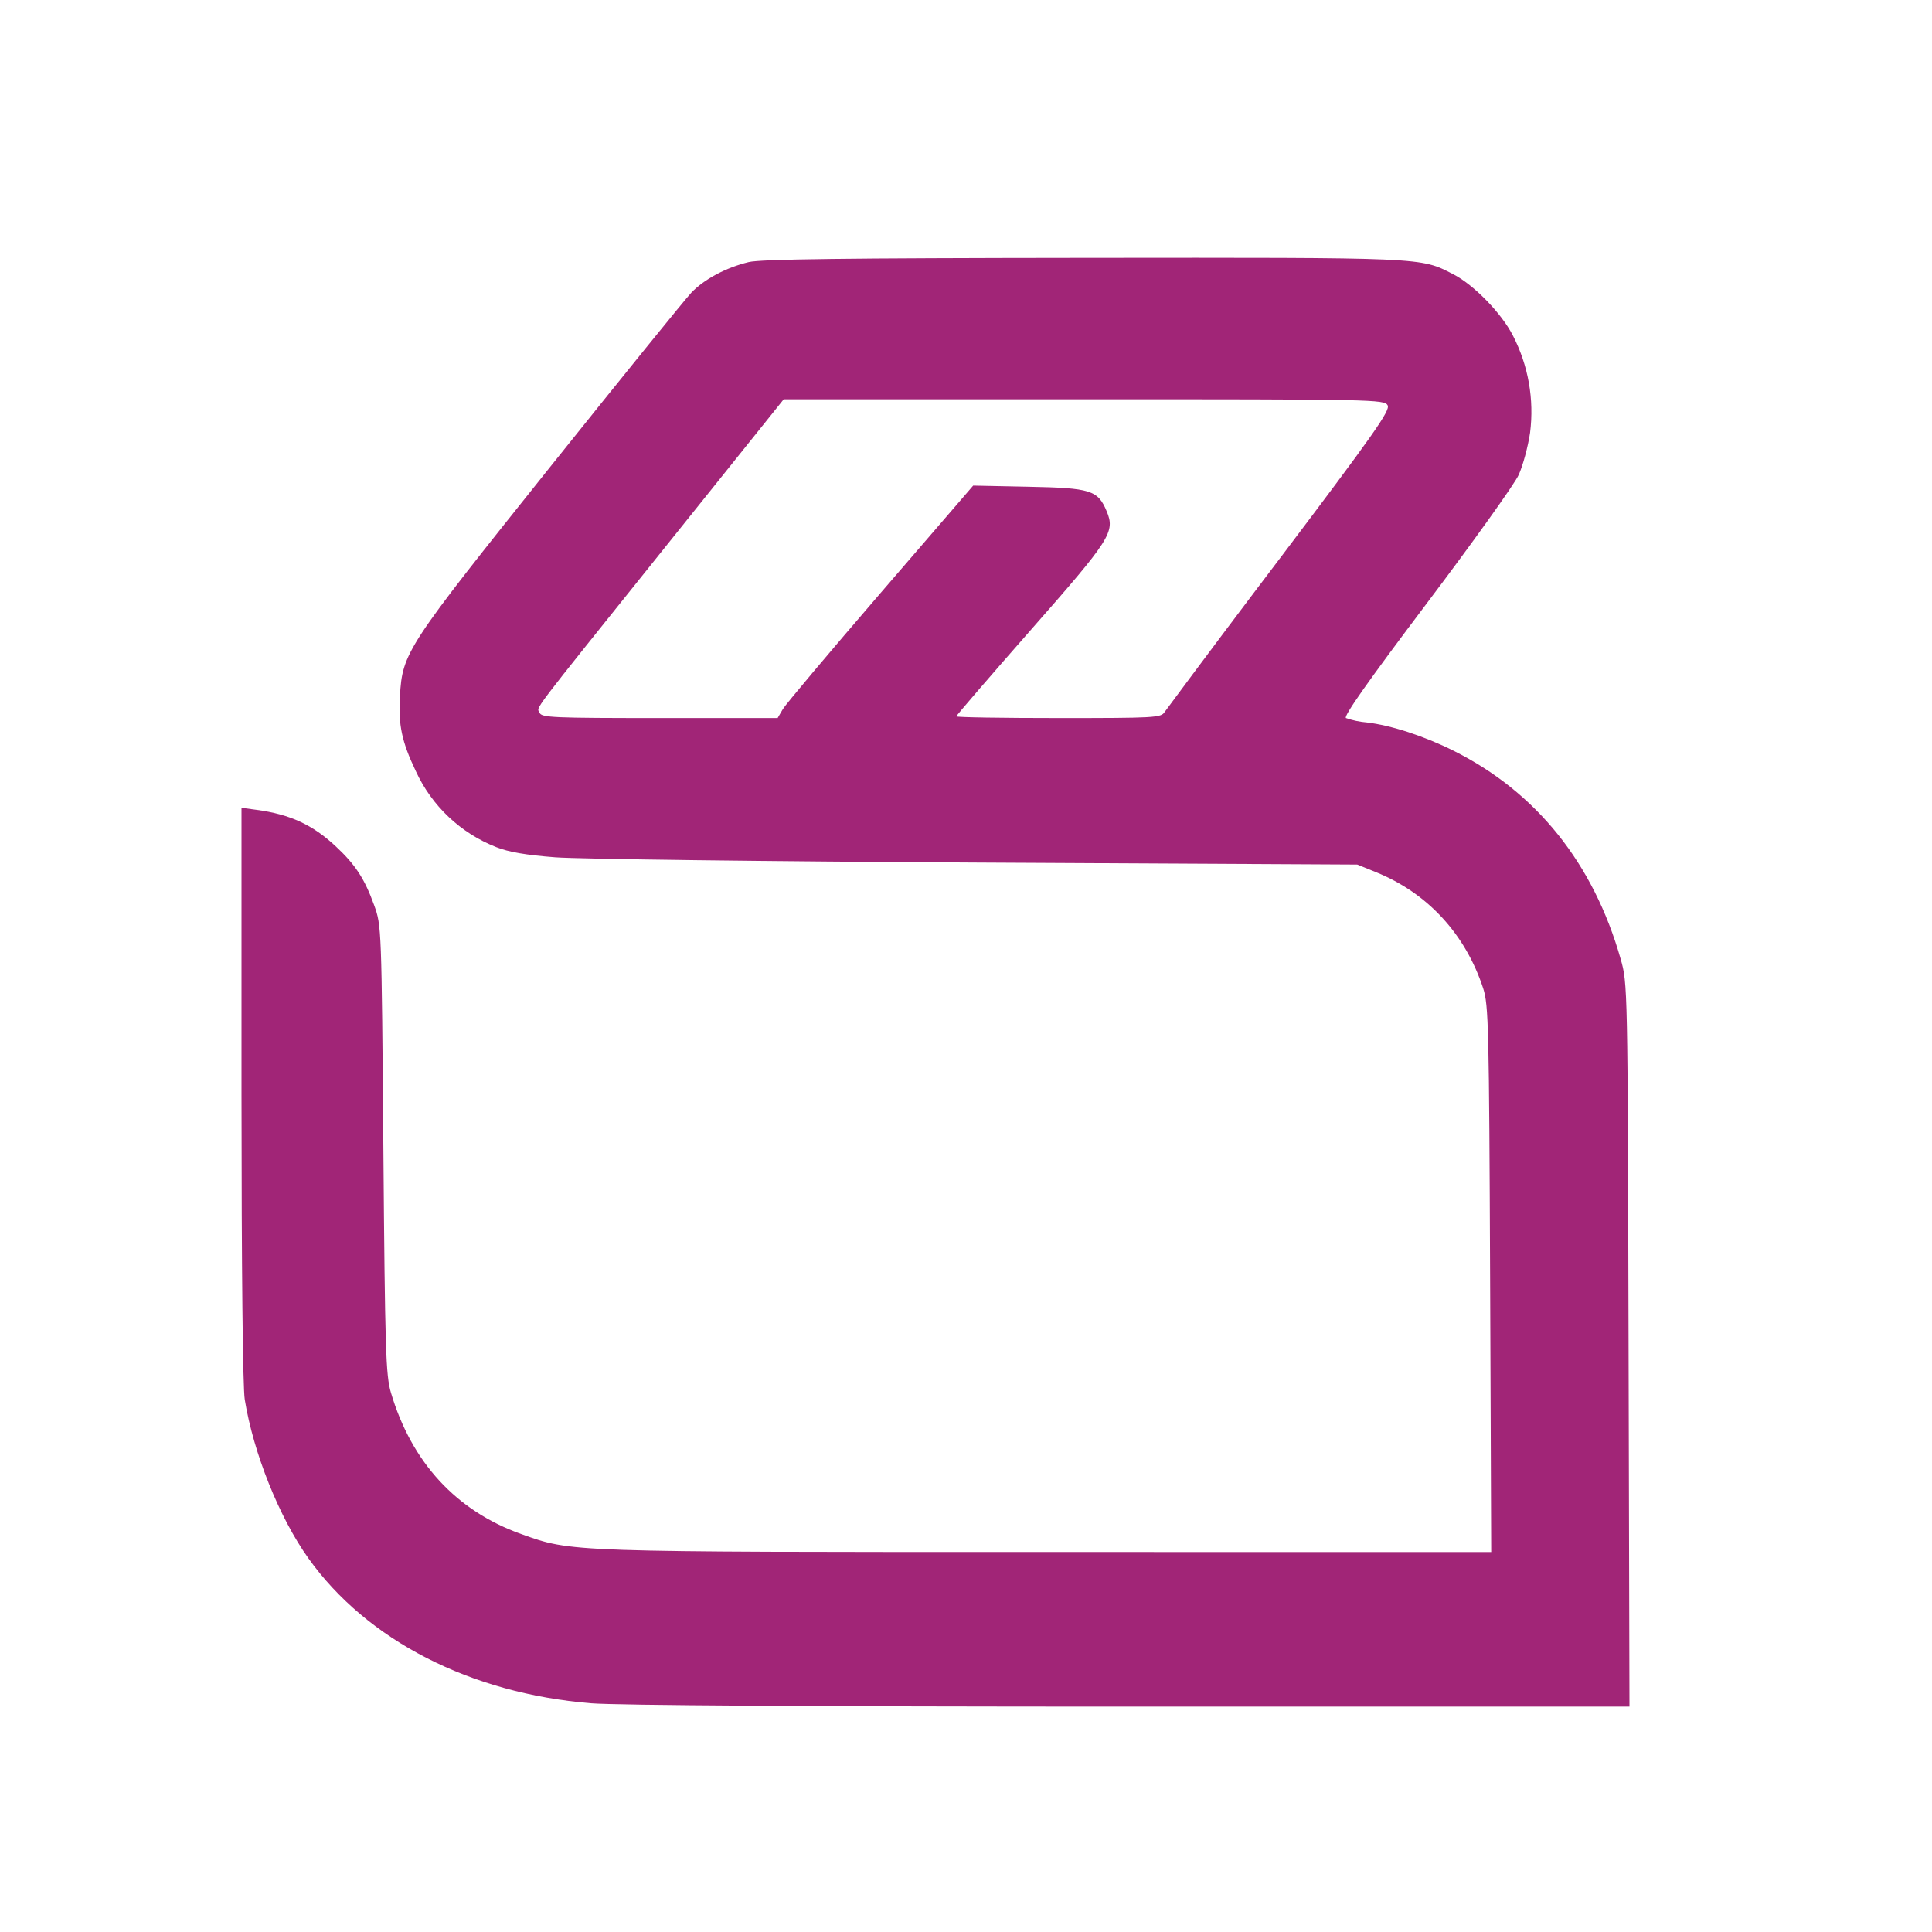
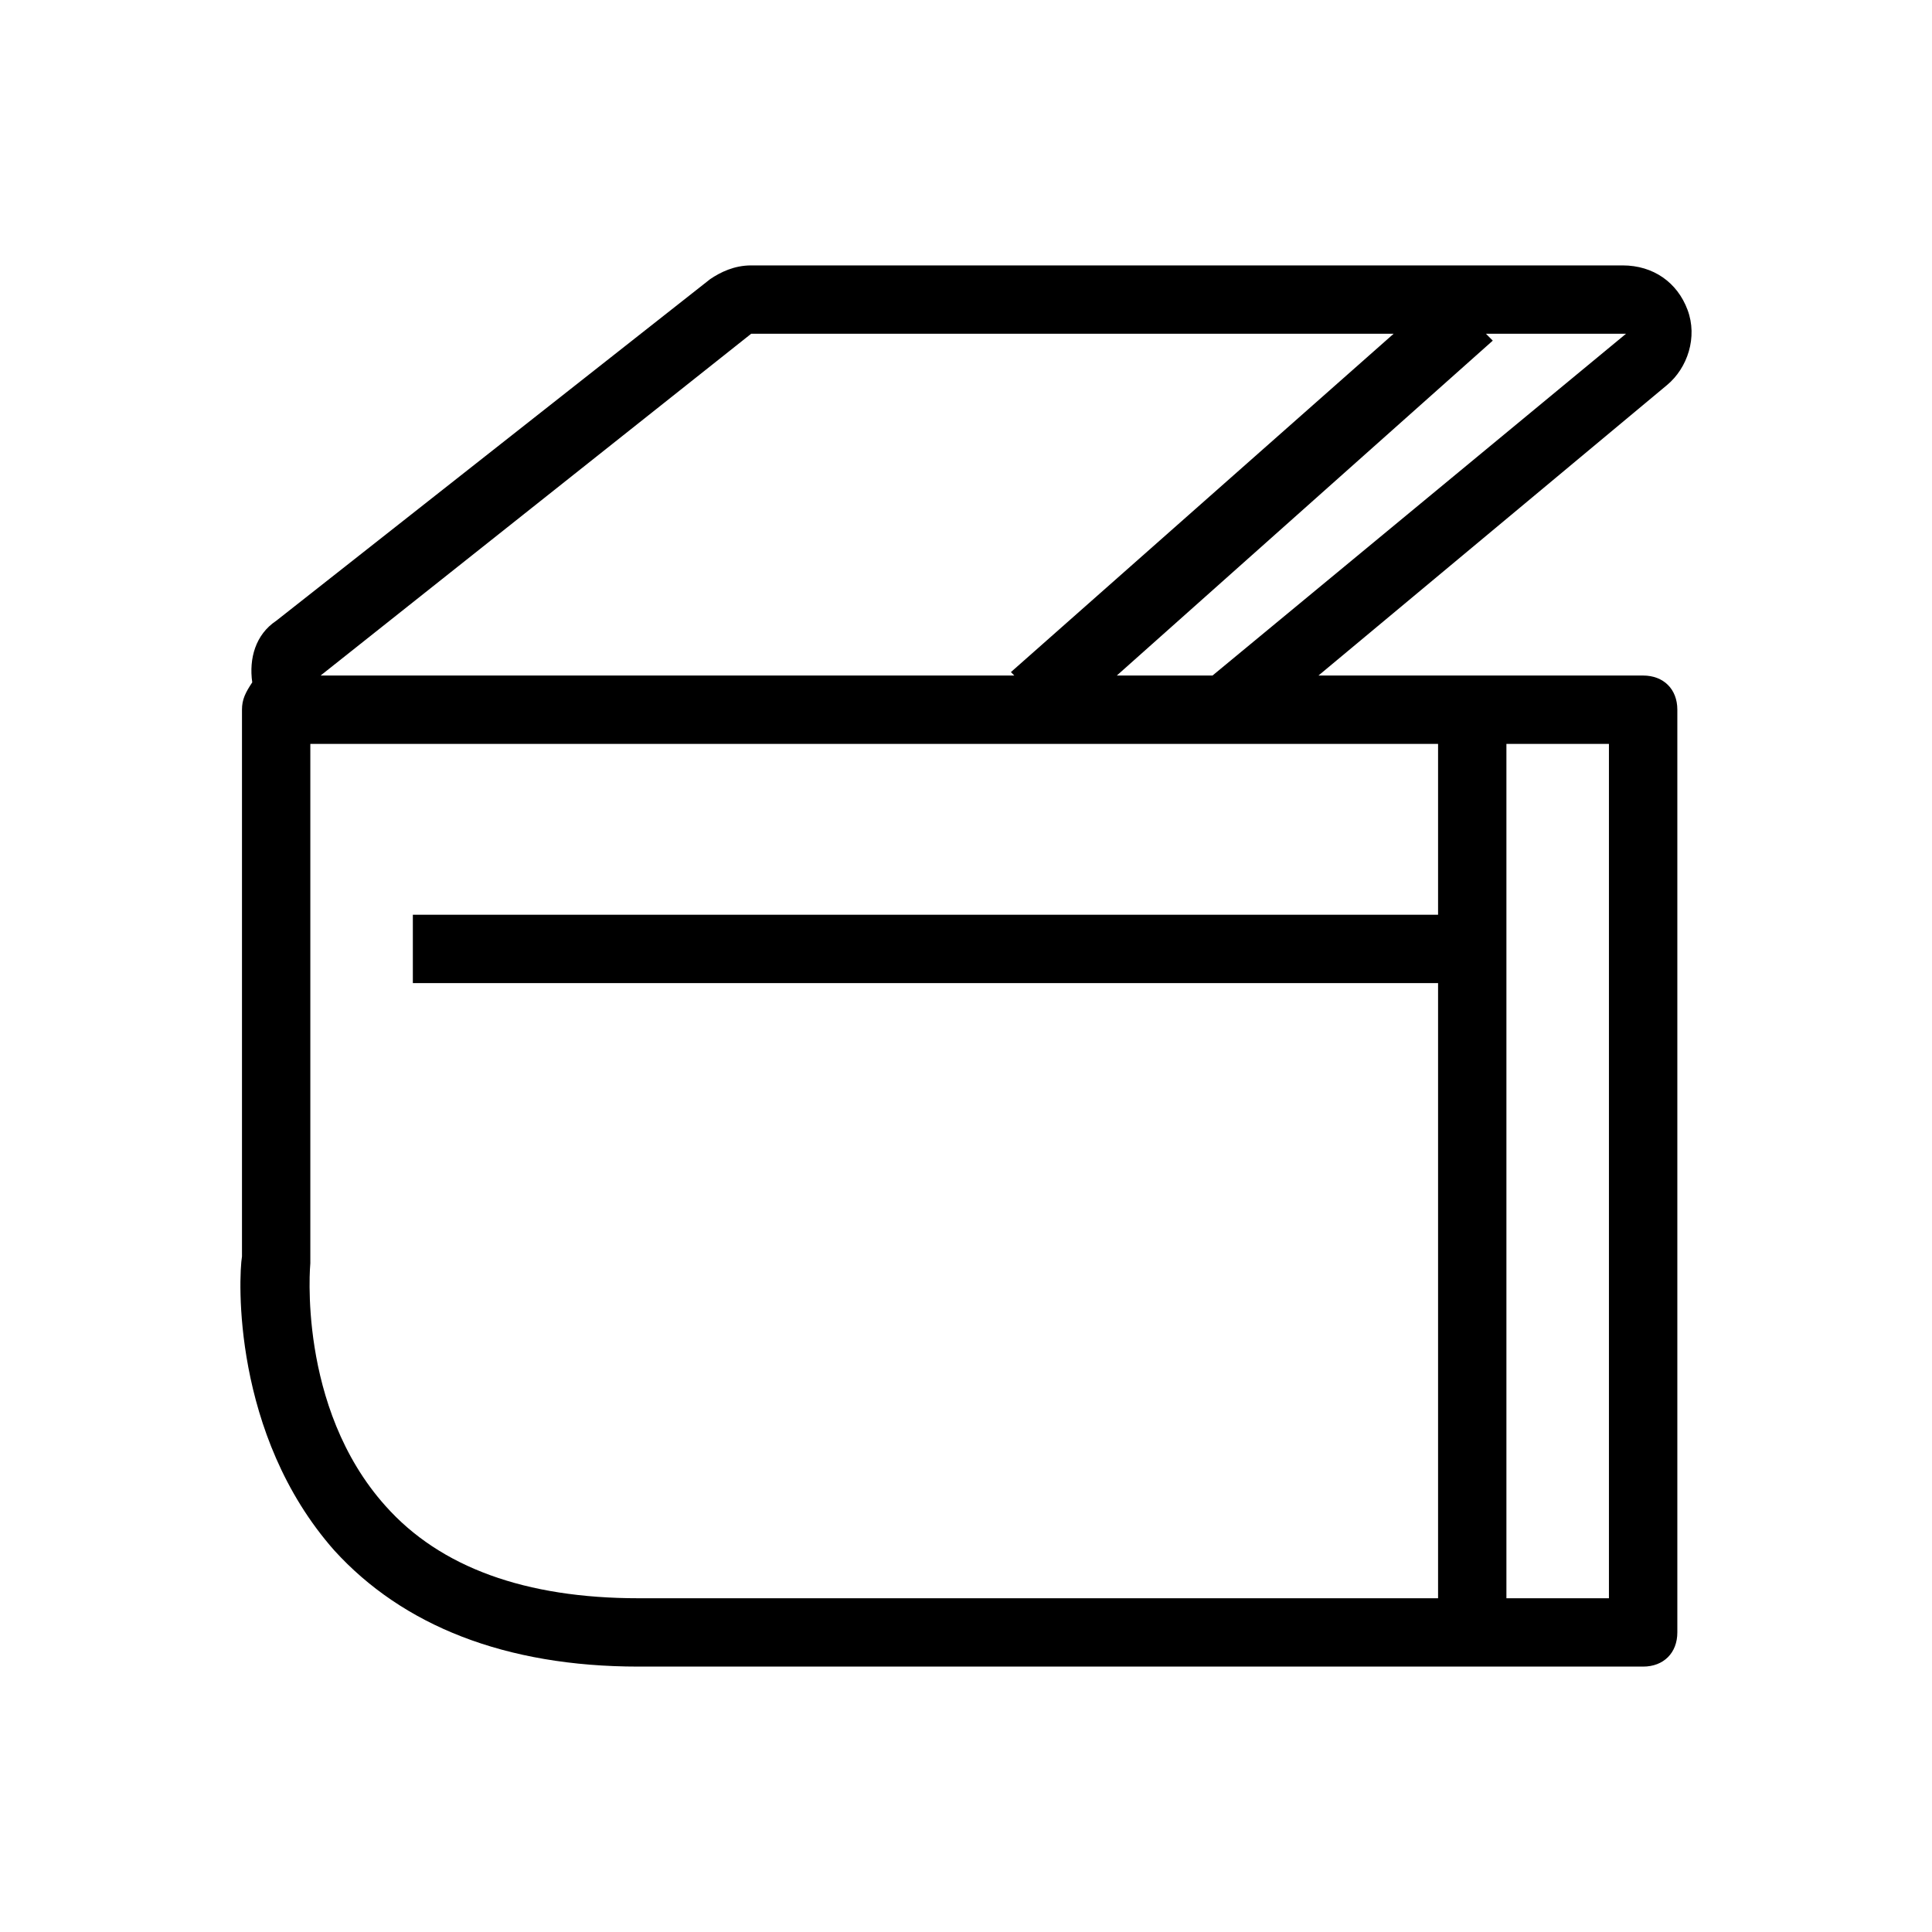
- <svg xmlns="http://www.w3.org/2000/svg" width="32" height="32">
-   <path d="M12.4 4.341c-.378.092-.737.284-.95.507-.1.106-1.152 1.404-2.337 2.885-2.389 2.987-2.447 3.075-2.489 3.799-.028.476.031.754.263 1.24a2.449 2.449 0 0 0 1.334 1.26c.199.08.495.131.979.168.381.029 3.525.069 6.987.087l6.293.033.306.124c.858.346 1.486 1.027 1.781 1.929.088.271.097.638.114 4.814l.018 4.52-7.35-.001c-7.994 0-7.871.004-8.718-.298-1.074-.384-1.814-1.187-2.156-2.341-.085-.289-.098-.686-.125-4.027-.03-3.689-.031-3.708-.152-4.044-.159-.441-.311-.674-.637-.978-.383-.357-.754-.529-1.308-.604L4 13.38v4.737c.001 2.904.021 4.864.054 5.065.144.886.571 1.951 1.054 2.628.971 1.361 2.684 2.239 4.684 2.402.426.034 3.737.055 8.937.055h8.26l-.015-5.987c-.015-5.971-.015-5.988-.131-6.396-.451-1.584-1.395-2.762-2.763-3.447-.49-.245-1.035-.423-1.441-.471a1.382 1.382 0 0 1-.346-.073c-.044-.027.378-.626 1.334-1.893.769-1.019 1.456-1.979 1.527-2.134.07-.154.155-.469.189-.7a2.754 2.754 0 0 0-.283-1.605c-.189-.372-.649-.845-.994-1.021-.546-.279-.435-.274-6.117-.269-3.956.004-5.349.021-5.549.07m10.584 2.373c.045.086-.226.471-1.789 2.54a284.104 284.104 0 0 0-1.905 2.539c-.059.095-.159.1-1.756.1-.932 0-1.694-.012-1.694-.028 0-.015.553-.657 1.228-1.425 1.329-1.511 1.405-1.629 1.262-1.972-.146-.349-.262-.386-1.295-.406l-.916-.019-1.534 1.779c-.843.978-1.572 1.844-1.619 1.924l-.086.147h-1.954c-1.766 0-1.958-.008-1.988-.087-.043-.111-.232.139 2.072-2.735l1.971-2.458h4.974c4.823 0 4.976.003 5.029.101" fill="#A12577" fill-rule="evenodd" />
+ <svg xmlns="http://www.w3.org/2000/svg" viewBox="0 0 32 32">
+   <path d="M27.215 11.189H21.838L27.612 6.377C27.951 6.094 28.121 5.585 27.951 5.132C27.782 4.679 27.385 4.396 26.876 4.396H12.442C12.159 4.396 11.932 4.509 11.763 4.623L4.574 10.283C4.234 10.509 4.121 10.906 4.178 11.302C4.065 11.472 4.008 11.585 4.008 11.755V20.811C3.951 21.151 3.838 23.755 5.536 25.679C6.668 26.924 8.366 27.604 10.574 27.604H27.215C27.555 27.604 27.782 27.377 27.782 27.038V11.755C27.782 11.415 27.555 11.189 27.215 11.189ZM20.083 11.189H18.498L24.725 5.642L24.612 5.528H26.932L20.083 11.189ZM12.442 5.528H23.083L16.744 11.132L16.8 11.189H5.31L12.442 5.528ZM6.385 24.943C4.914 23.302 5.14 20.924 5.14 20.924V20.868V12.321H23.819V15.151H6.838V16.283H23.819V26.472H10.574C8.706 26.472 7.291 25.962 6.385 24.943ZM26.649 26.472H24.951V12.321H26.649V26.472Z" />
</svg>
